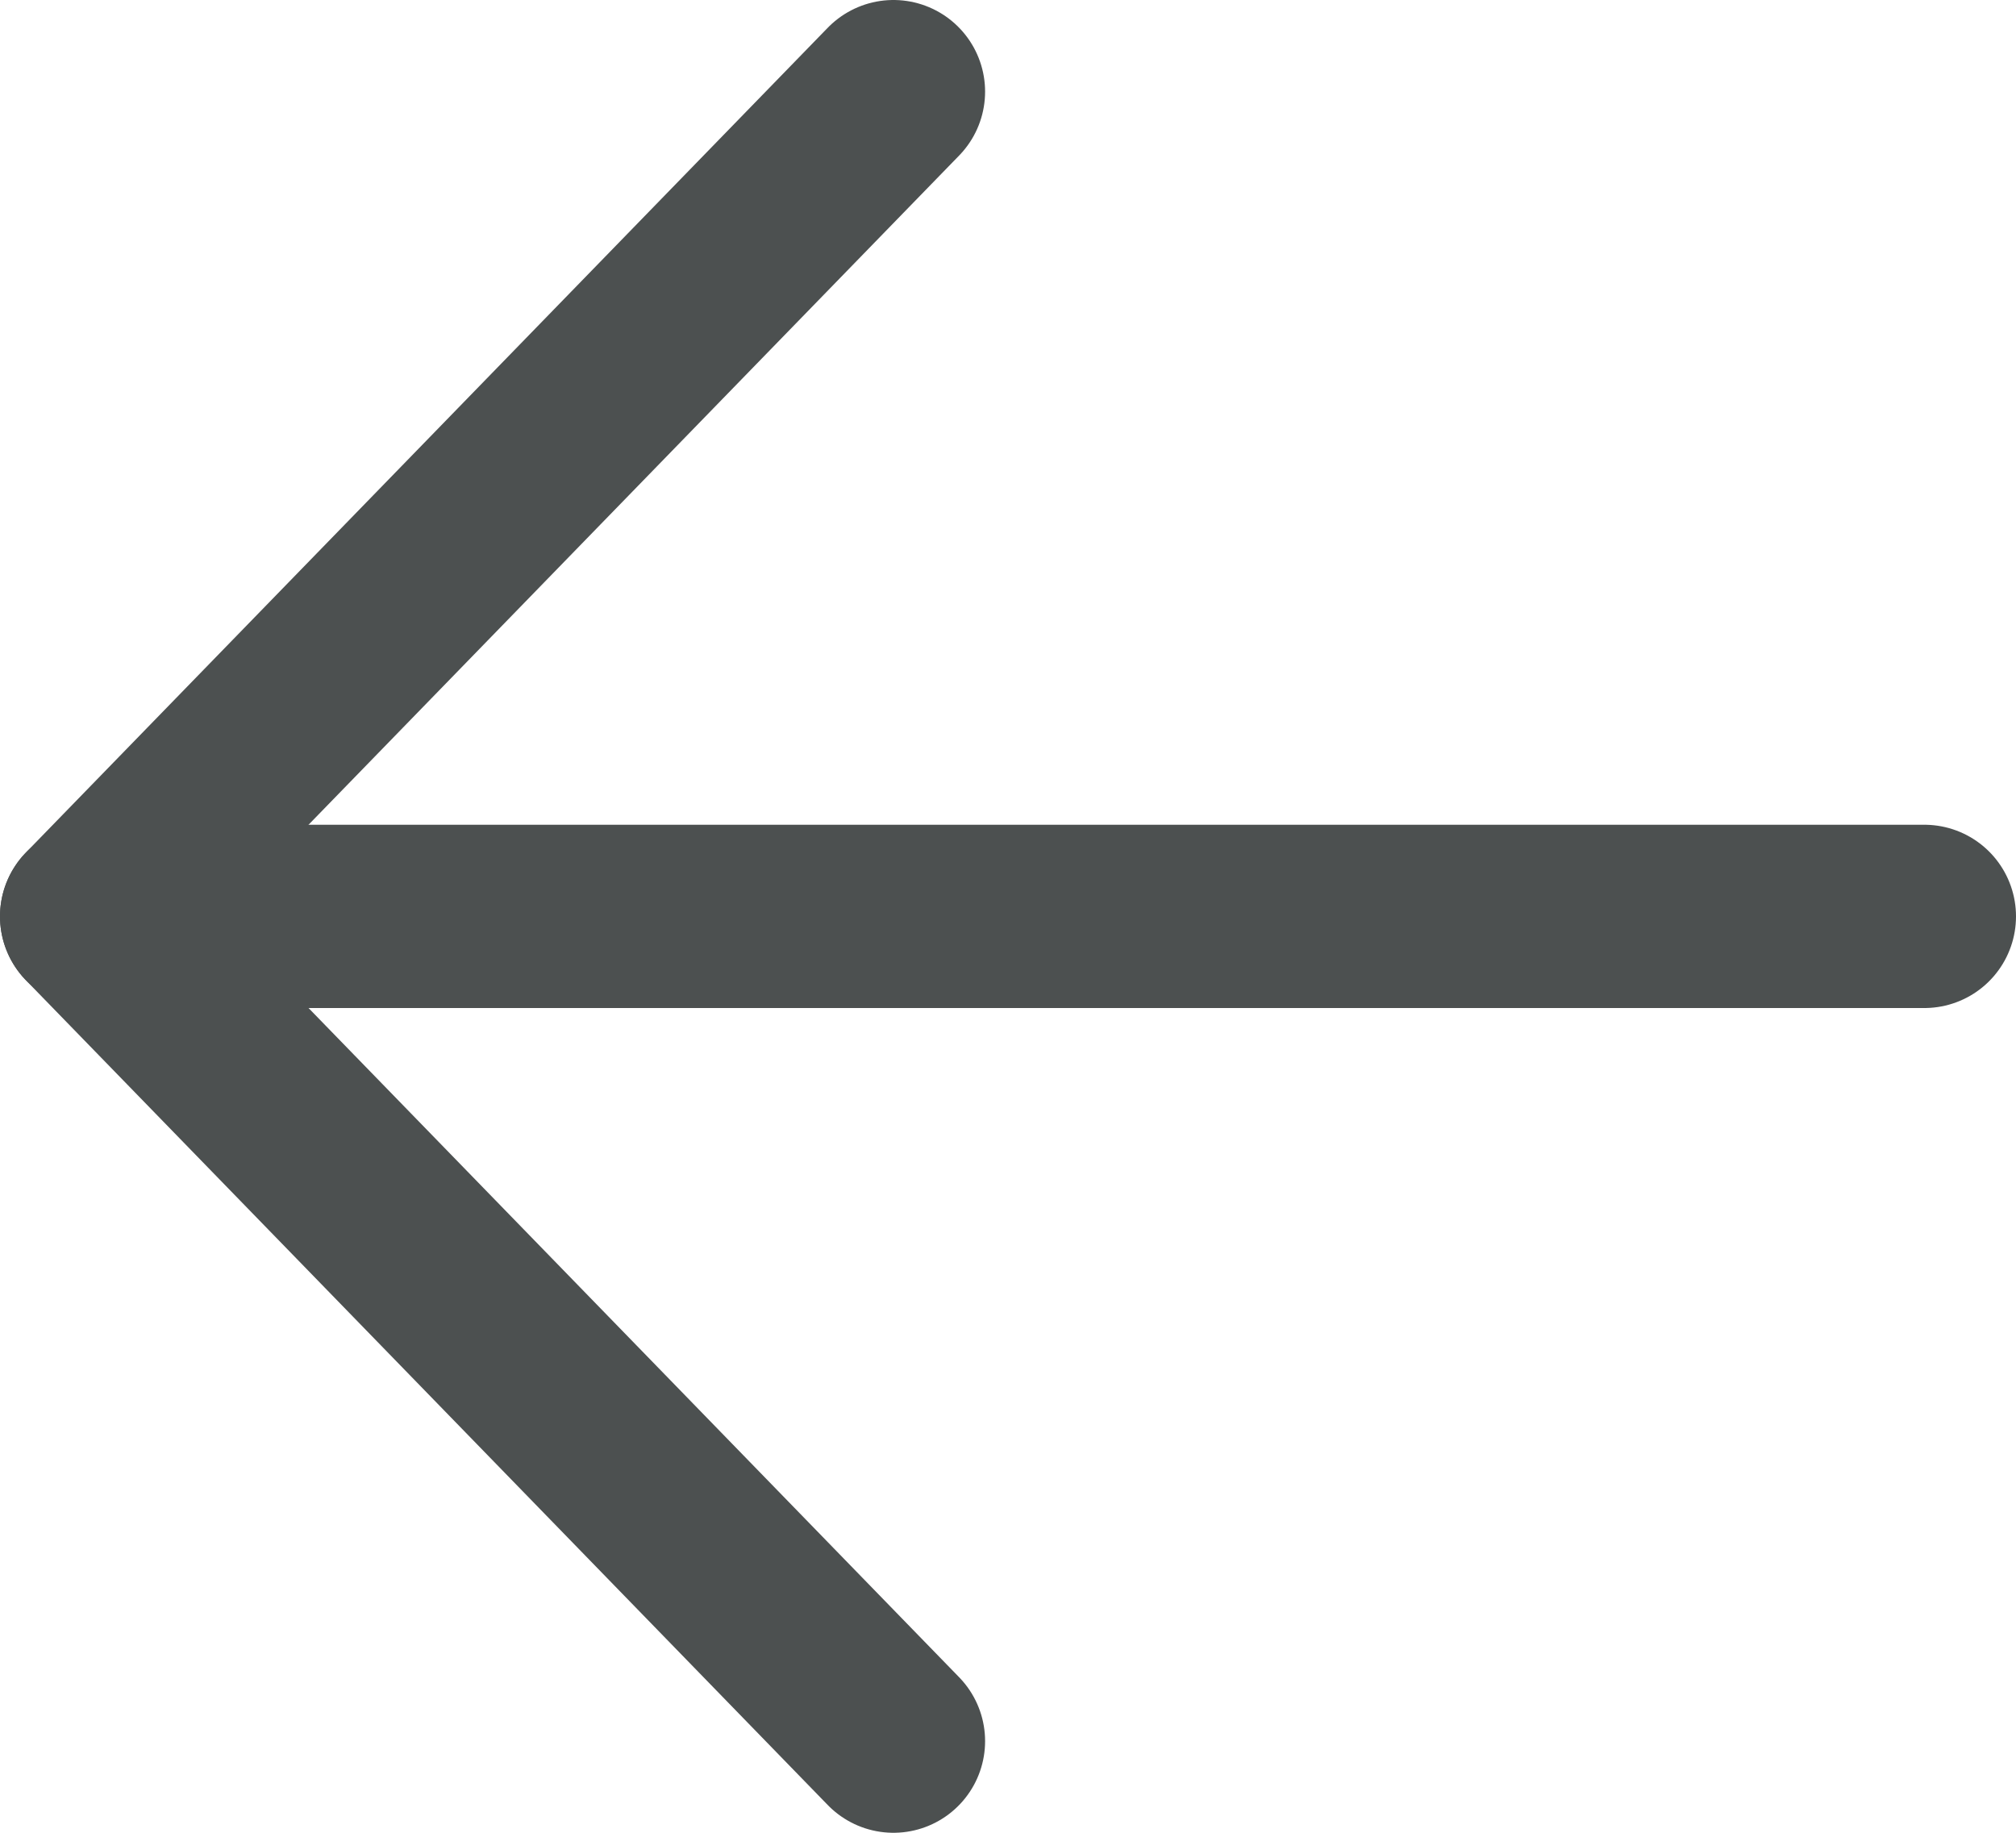
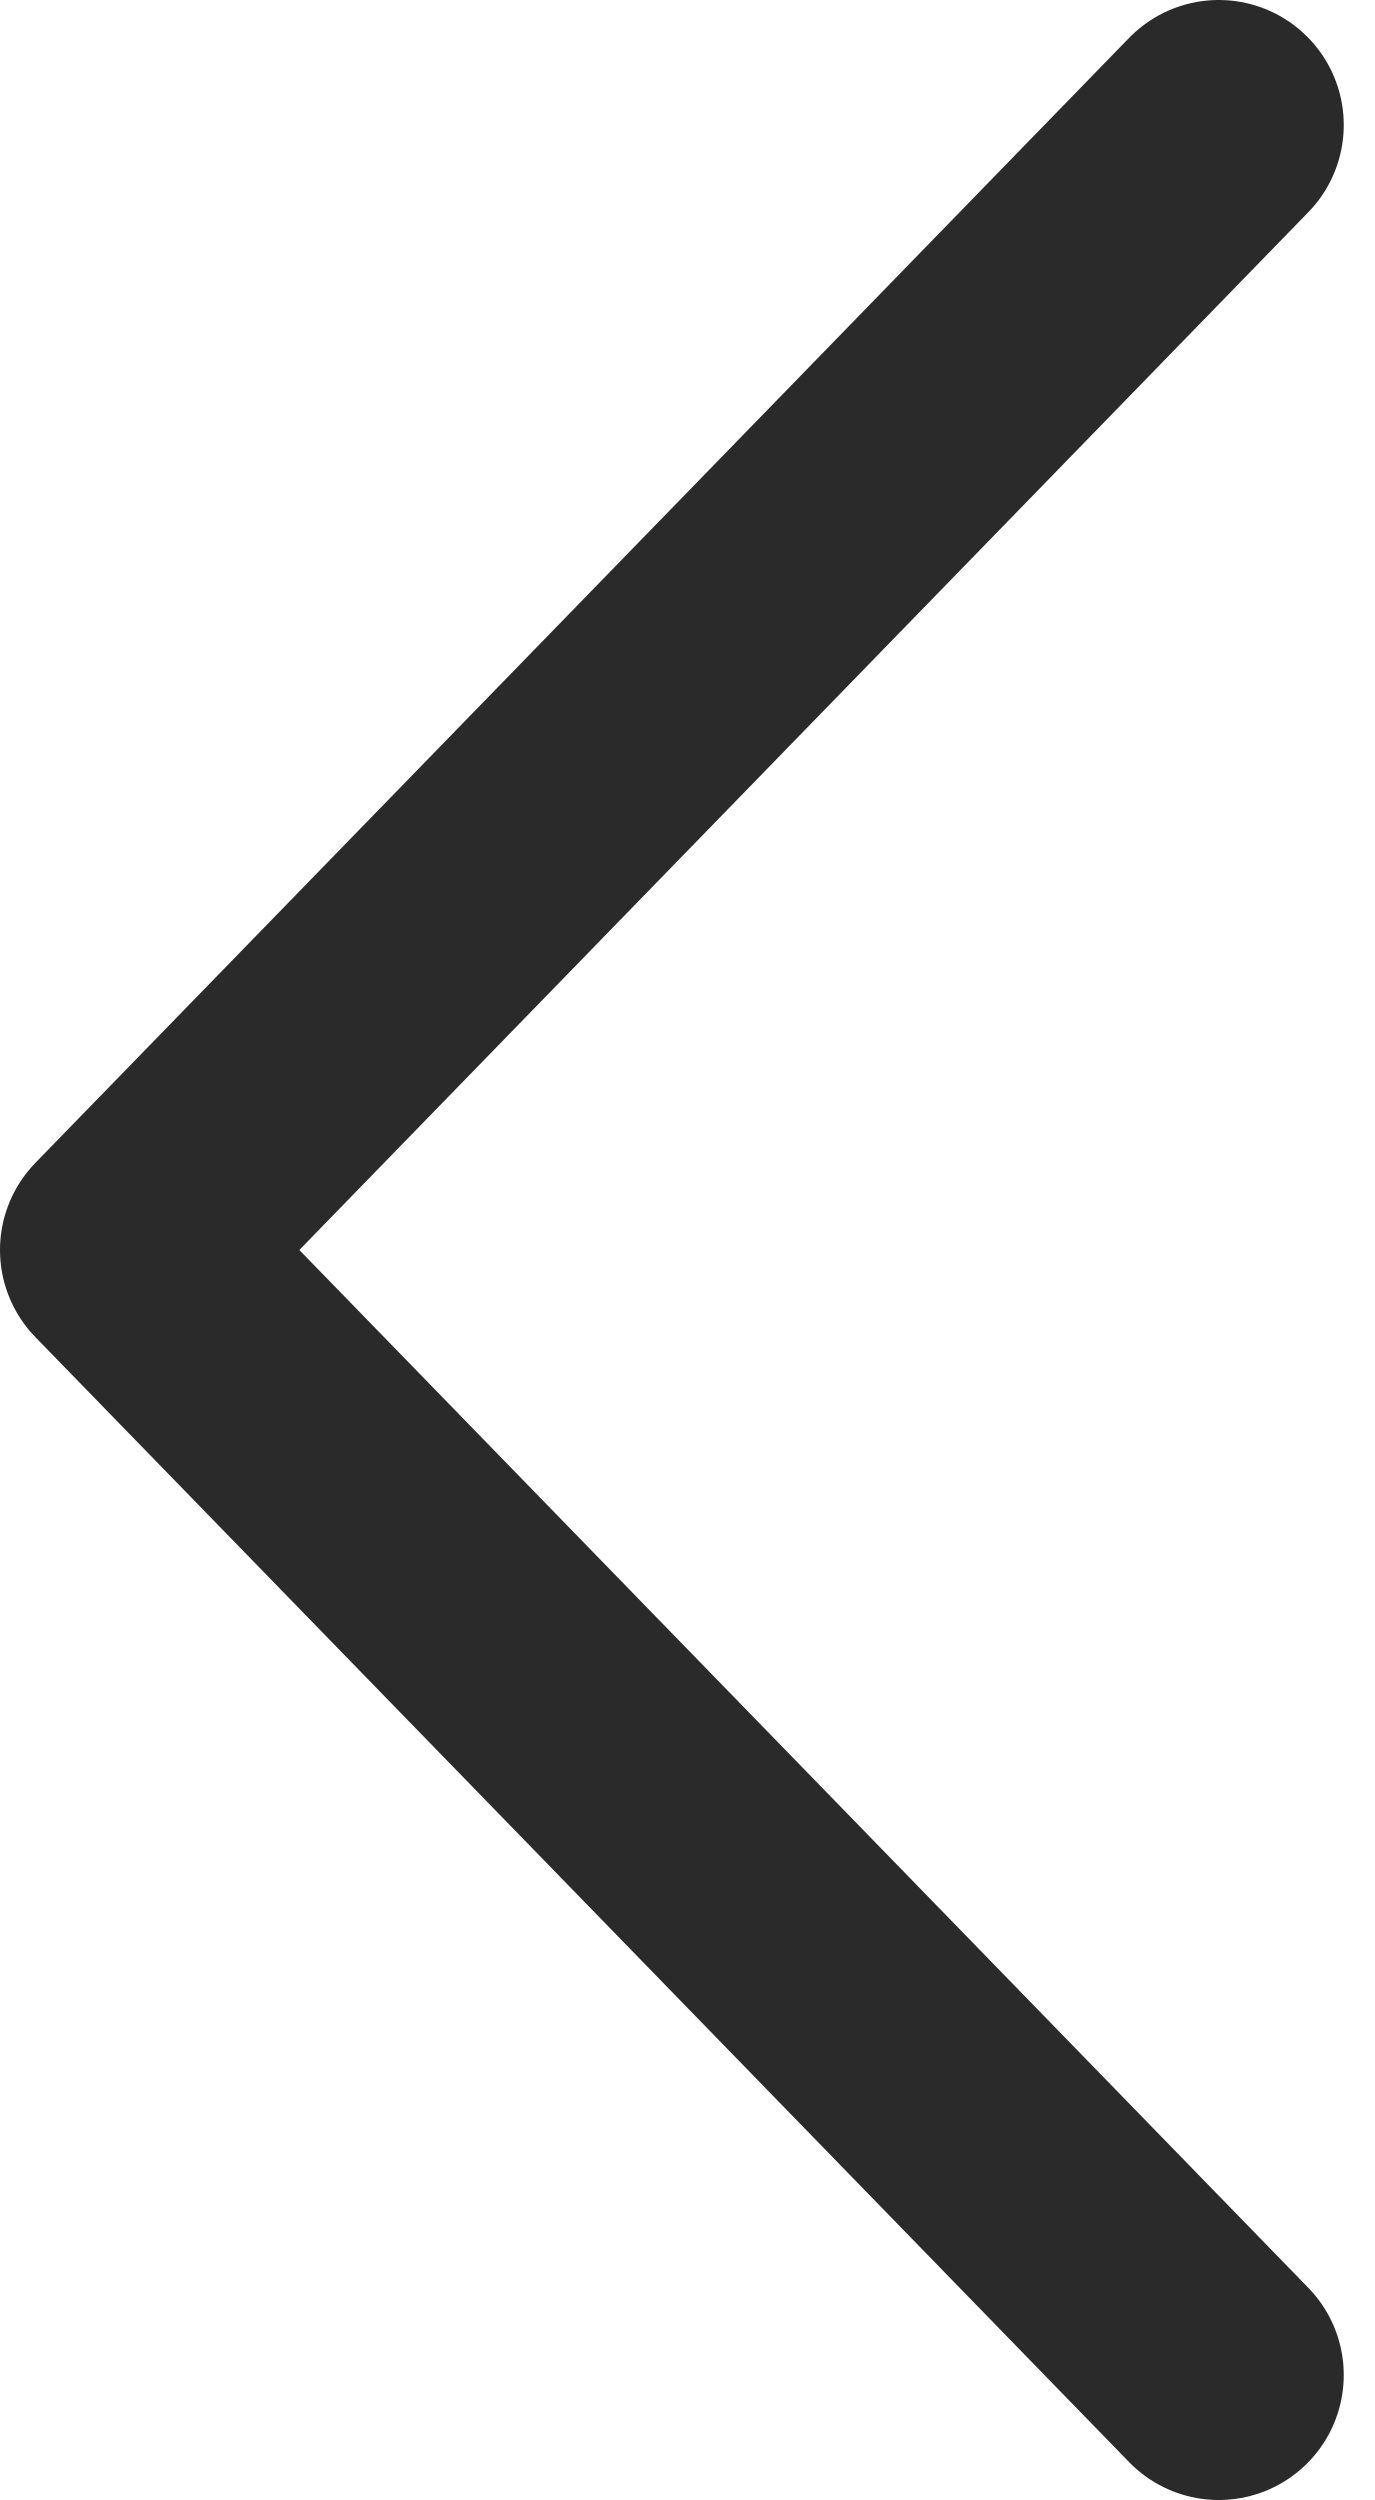
- <svg xmlns="http://www.w3.org/2000/svg" width="22" height="20" viewBox="0 0 22 20" fill="none">
-   <path d="M21 10L1 10" stroke="#4C5050" stroke-width="2" stroke-linecap="round" stroke-linejoin="round" />
-   <path d="M9.75 19L1 10L9.75 1" stroke="#4C5050" stroke-width="2" stroke-linecap="round" stroke-linejoin="round" />
+ <svg xmlns="http://www.w3.org/2000/svg" width="11" height="20" viewBox="0 0 11 20" fill="none">
+   <path d="M9.75 19L1 10L9.75 1" stroke="#2A2A2A" stroke-width="2" stroke-linecap="round" stroke-linejoin="round" />
</svg>
